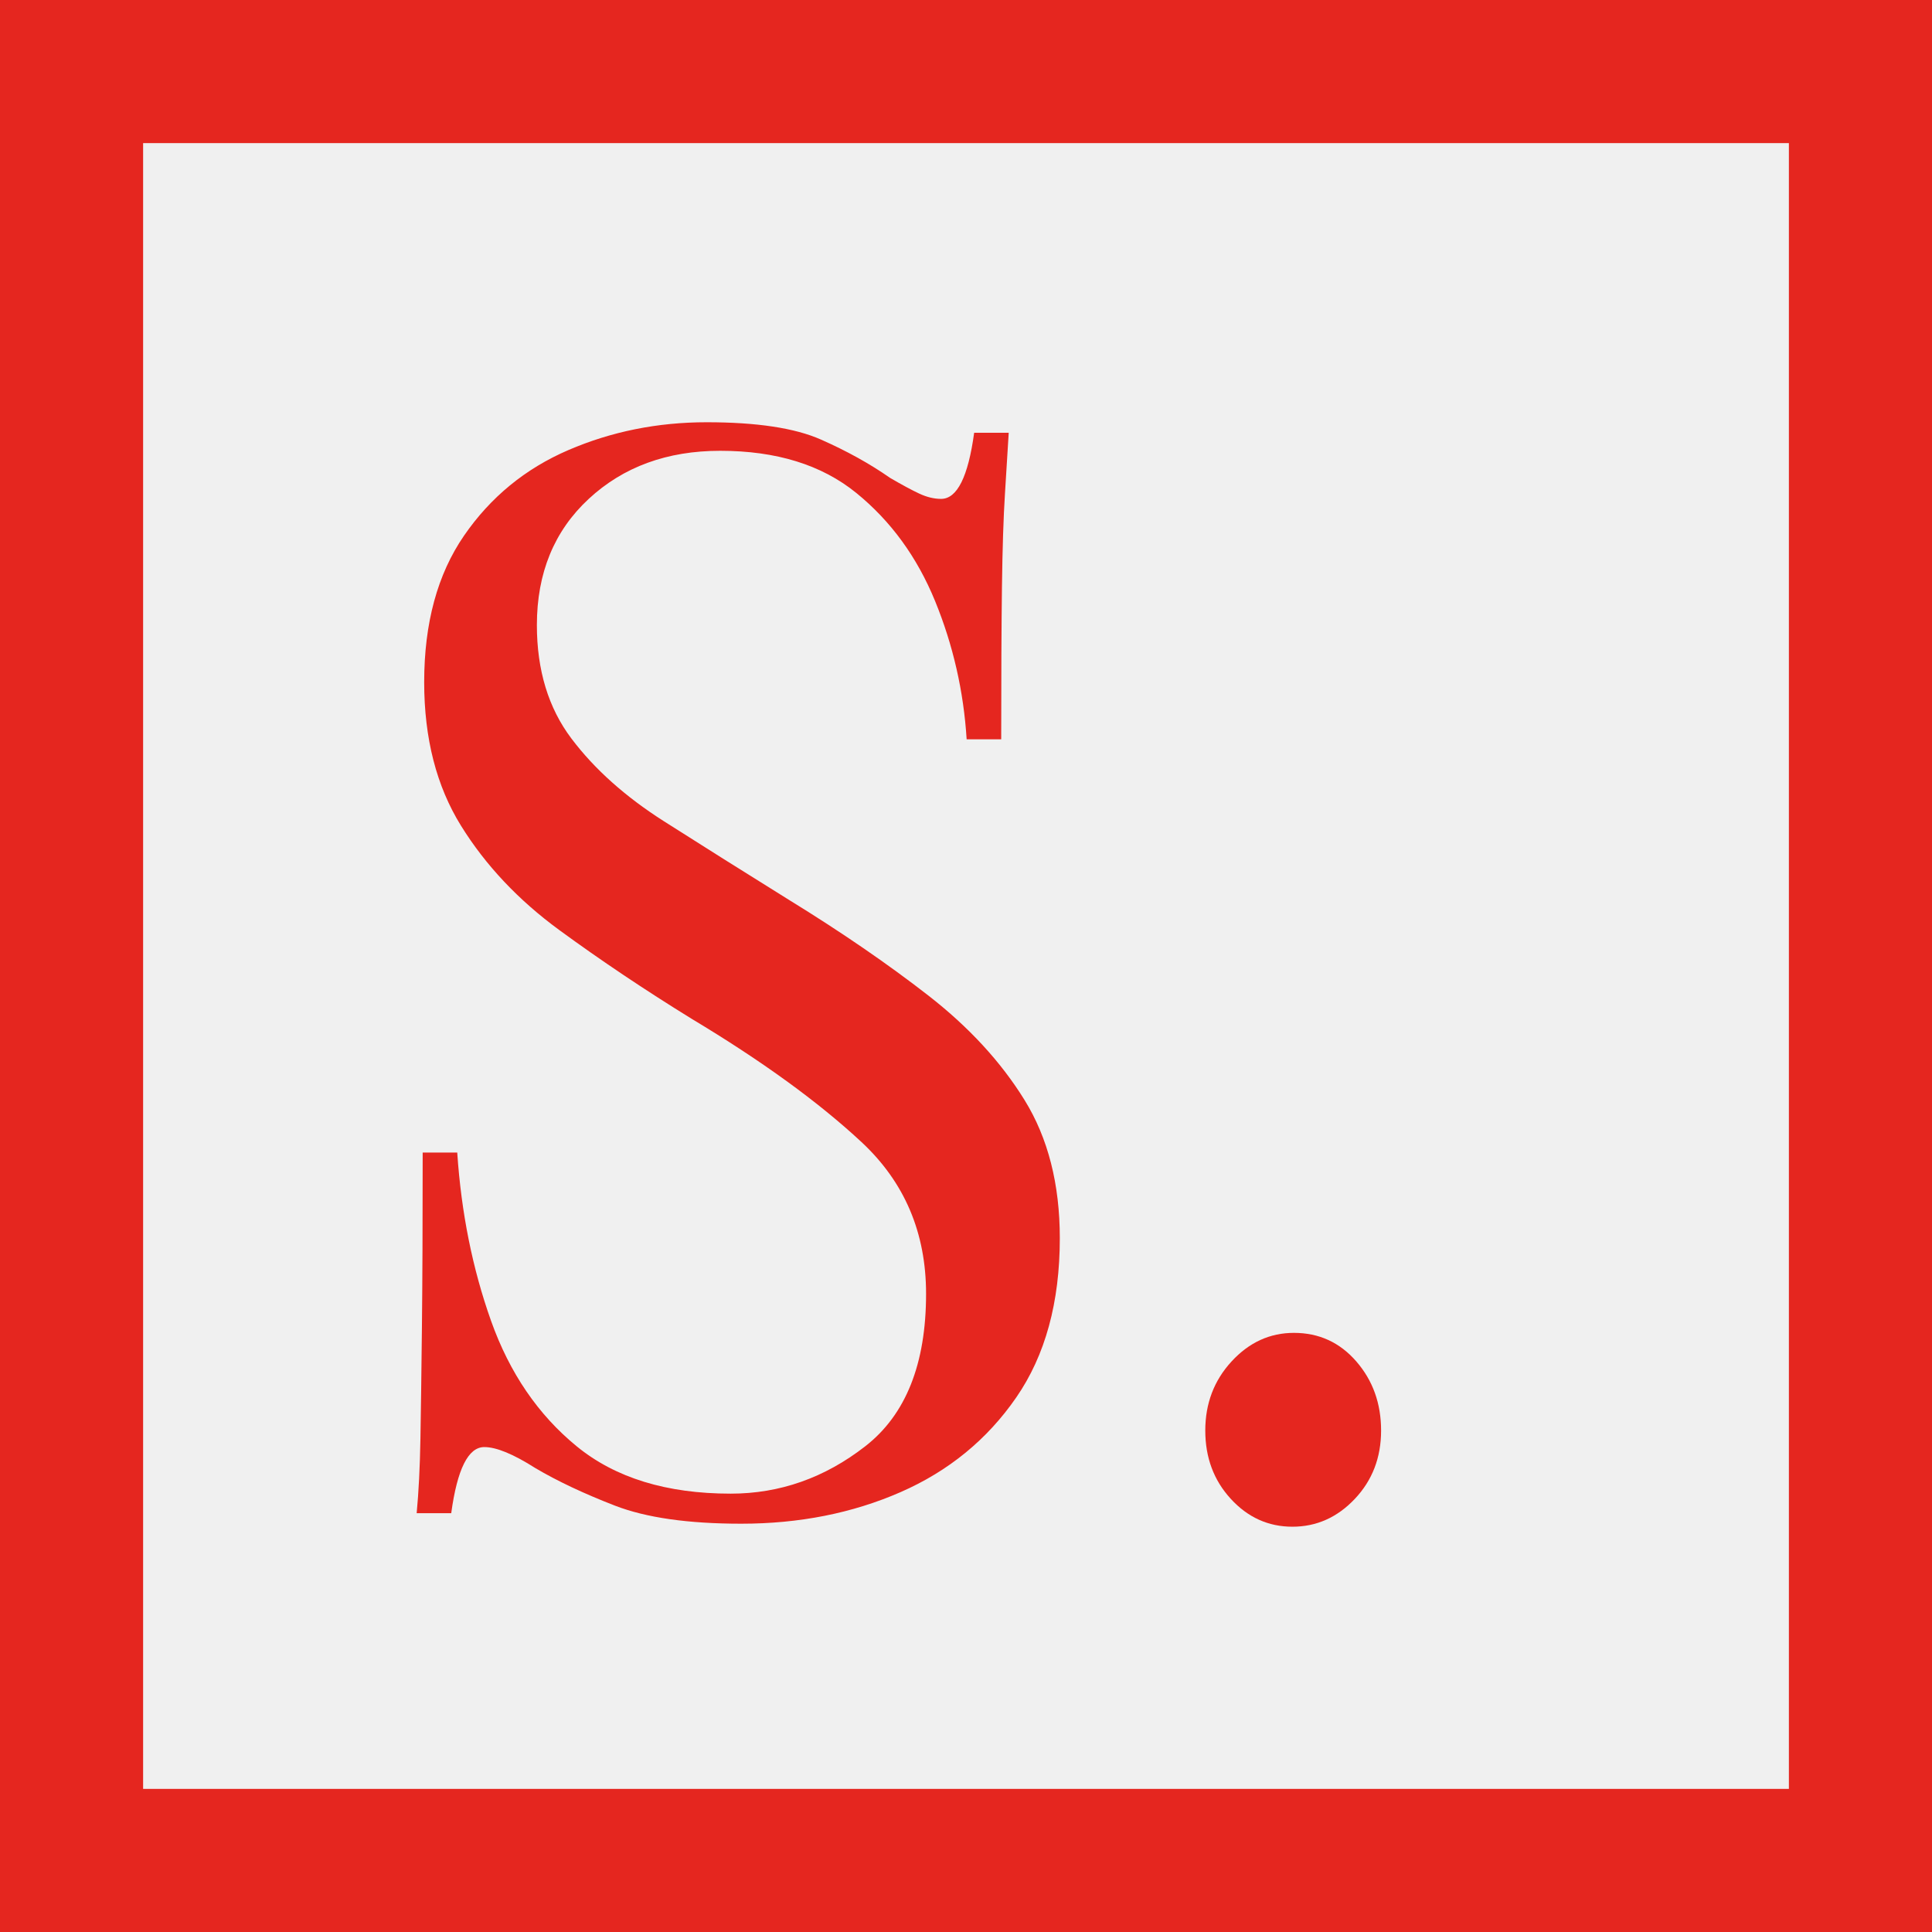
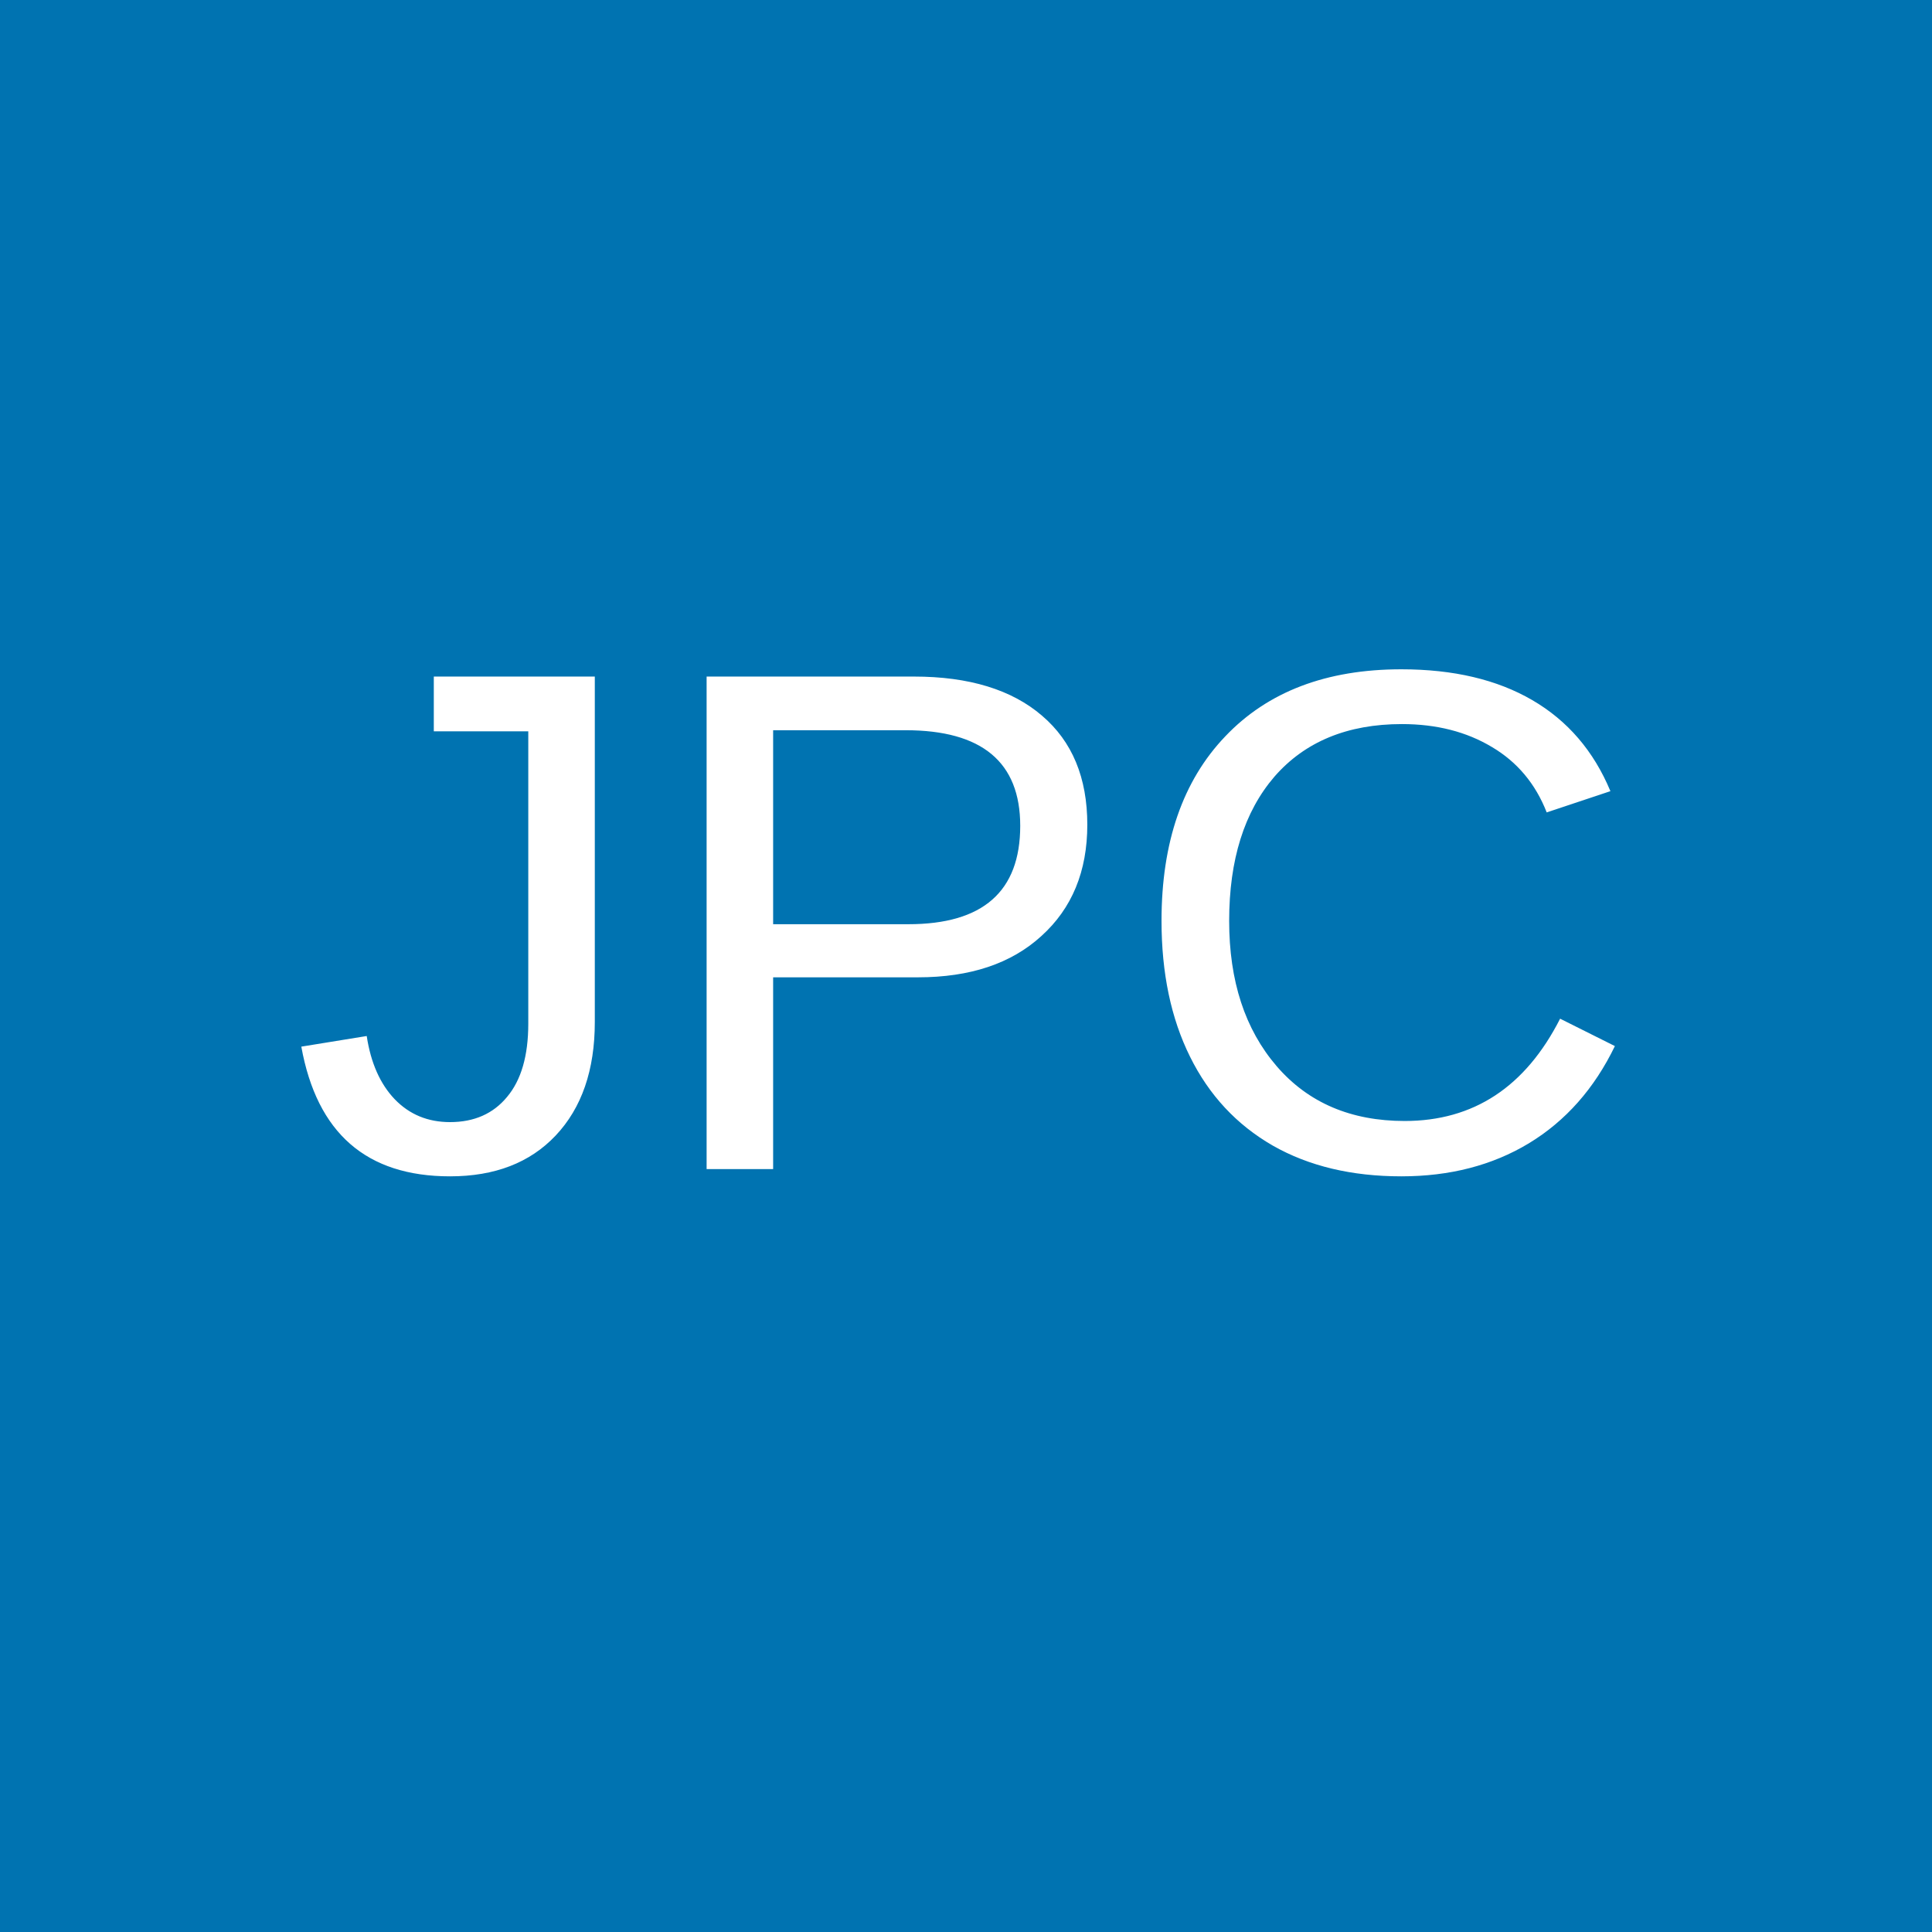
<svg xmlns="http://www.w3.org/2000/svg" width="54px" height="54px" viewBox="0 0 54 54" version="1.1">
  <g id="Page-1" stroke="none" stroke-width="1" fill="none" fill-rule="evenodd">
    <g id="logo-mobile">
-       <rect id="Rectangle-6" stroke="#E5261F" stroke-width="4" fill-rule="nonzero" x="2" y="2" width="50" height="50" />
-       <path id="." fill="#E5261F" d="M34.402,41.895 C33.926,41.377 33.688,40.74 33.688,39.984 C33.688,39.228 33.933,38.584 34.423,38.052 C34.913,37.52 35.494,37.254 36.166,37.254 C36.866,37.254 37.447,37.52 37.909,38.052 C38.371,38.584 38.602,39.228 38.602,39.984 C38.602,40.74 38.357,41.377 37.867,41.895 C37.377,42.413 36.796,42.672 36.124,42.672 C35.452,42.672 34.878,42.413 34.402,41.895 Z" />
-       <path id="S" fill="#E5261F" fill-rule="nonzero" d="M20.718,42.588 C22.342,42.588 23.826,42.294 25.17,41.706 C26.514,41.118 27.592,40.236 28.404,39.06 C29.216,37.884 29.622,36.4 29.622,34.608 C29.622,33.096 29.293,31.808 28.635,30.744 C27.977,29.68 27.081,28.707 25.947,27.825 C24.813,26.943 23.518,26.054 22.062,25.158 C20.802,24.374 19.633,23.639 18.555,22.953 C17.477,22.267 16.616,21.497 15.972,20.643 C15.328,19.789 15.006,18.732 15.006,17.472 C15.006,16.016 15.489,14.84 16.455,13.944 C17.421,13.048 18.646,12.6 20.13,12.6 C21.698,12.6 22.965,12.992 23.931,13.776 C24.897,14.56 25.632,15.568 26.136,16.8 C26.64,18.032 26.934,19.32 27.018,20.664 L27.018,20.664 L27.984,20.664 C27.984,18.9 27.991,17.479 28.005,16.401 C28.019,15.323 28.047,14.455 28.089,13.797 C28.131,13.139 28.166,12.572 28.194,12.096 L28.194,12.096 L27.228,12.096 C27.06,13.328 26.752,13.944 26.304,13.944 C26.108,13.944 25.905,13.895 25.695,13.797 C25.485,13.699 25.212,13.552 24.876,13.356 C24.316,12.964 23.672,12.607 22.944,12.285 C22.216,11.963 21.152,11.802 19.752,11.802 C18.38,11.802 17.092,12.061 15.888,12.579 C14.684,13.097 13.711,13.895 12.969,14.973 C12.227,16.051 11.856,17.416 11.856,19.068 C11.856,20.636 12.199,21.973 12.885,23.079 C13.571,24.185 14.488,25.158 15.636,25.998 C16.784,26.838 18.016,27.664 19.332,28.476 C21.292,29.652 22.874,30.8 24.078,31.92 C25.282,33.04 25.884,34.454 25.884,36.162 C25.884,38.122 25.317,39.543 24.183,40.425 C23.049,41.307 21.796,41.748 20.424,41.748 C18.632,41.748 17.197,41.307 16.119,40.425 C15.041,39.543 14.243,38.374 13.725,36.918 C13.207,35.462 12.892,33.894 12.78,32.214 L12.78,32.214 L11.814,32.214 C11.814,34.174 11.807,35.798 11.793,37.086 C11.779,38.374 11.765,39.417 11.751,40.215 C11.737,41.013 11.702,41.706 11.646,42.294 L11.646,42.294 L12.612,42.294 C12.78,41.062 13.088,40.446 13.536,40.446 C13.872,40.446 14.348,40.642 14.964,41.034 C15.58,41.398 16.322,41.748 17.19,42.084 C18.058,42.42 19.234,42.588 20.718,42.588 Z" />
+       <rect id="Rectangle-6" stroke="#0073B1" stroke-width="4" fill="#0073B1" fill-rule="nonzero" x="2" y="2" width="50" height="50" />
+       <text x="50%" y="50%" dominant-baseline="middle" text-anchor="middle" font-family="Arial" font-size="20" fill="white">JPC</text>
    </g>
  </g>
</svg>
